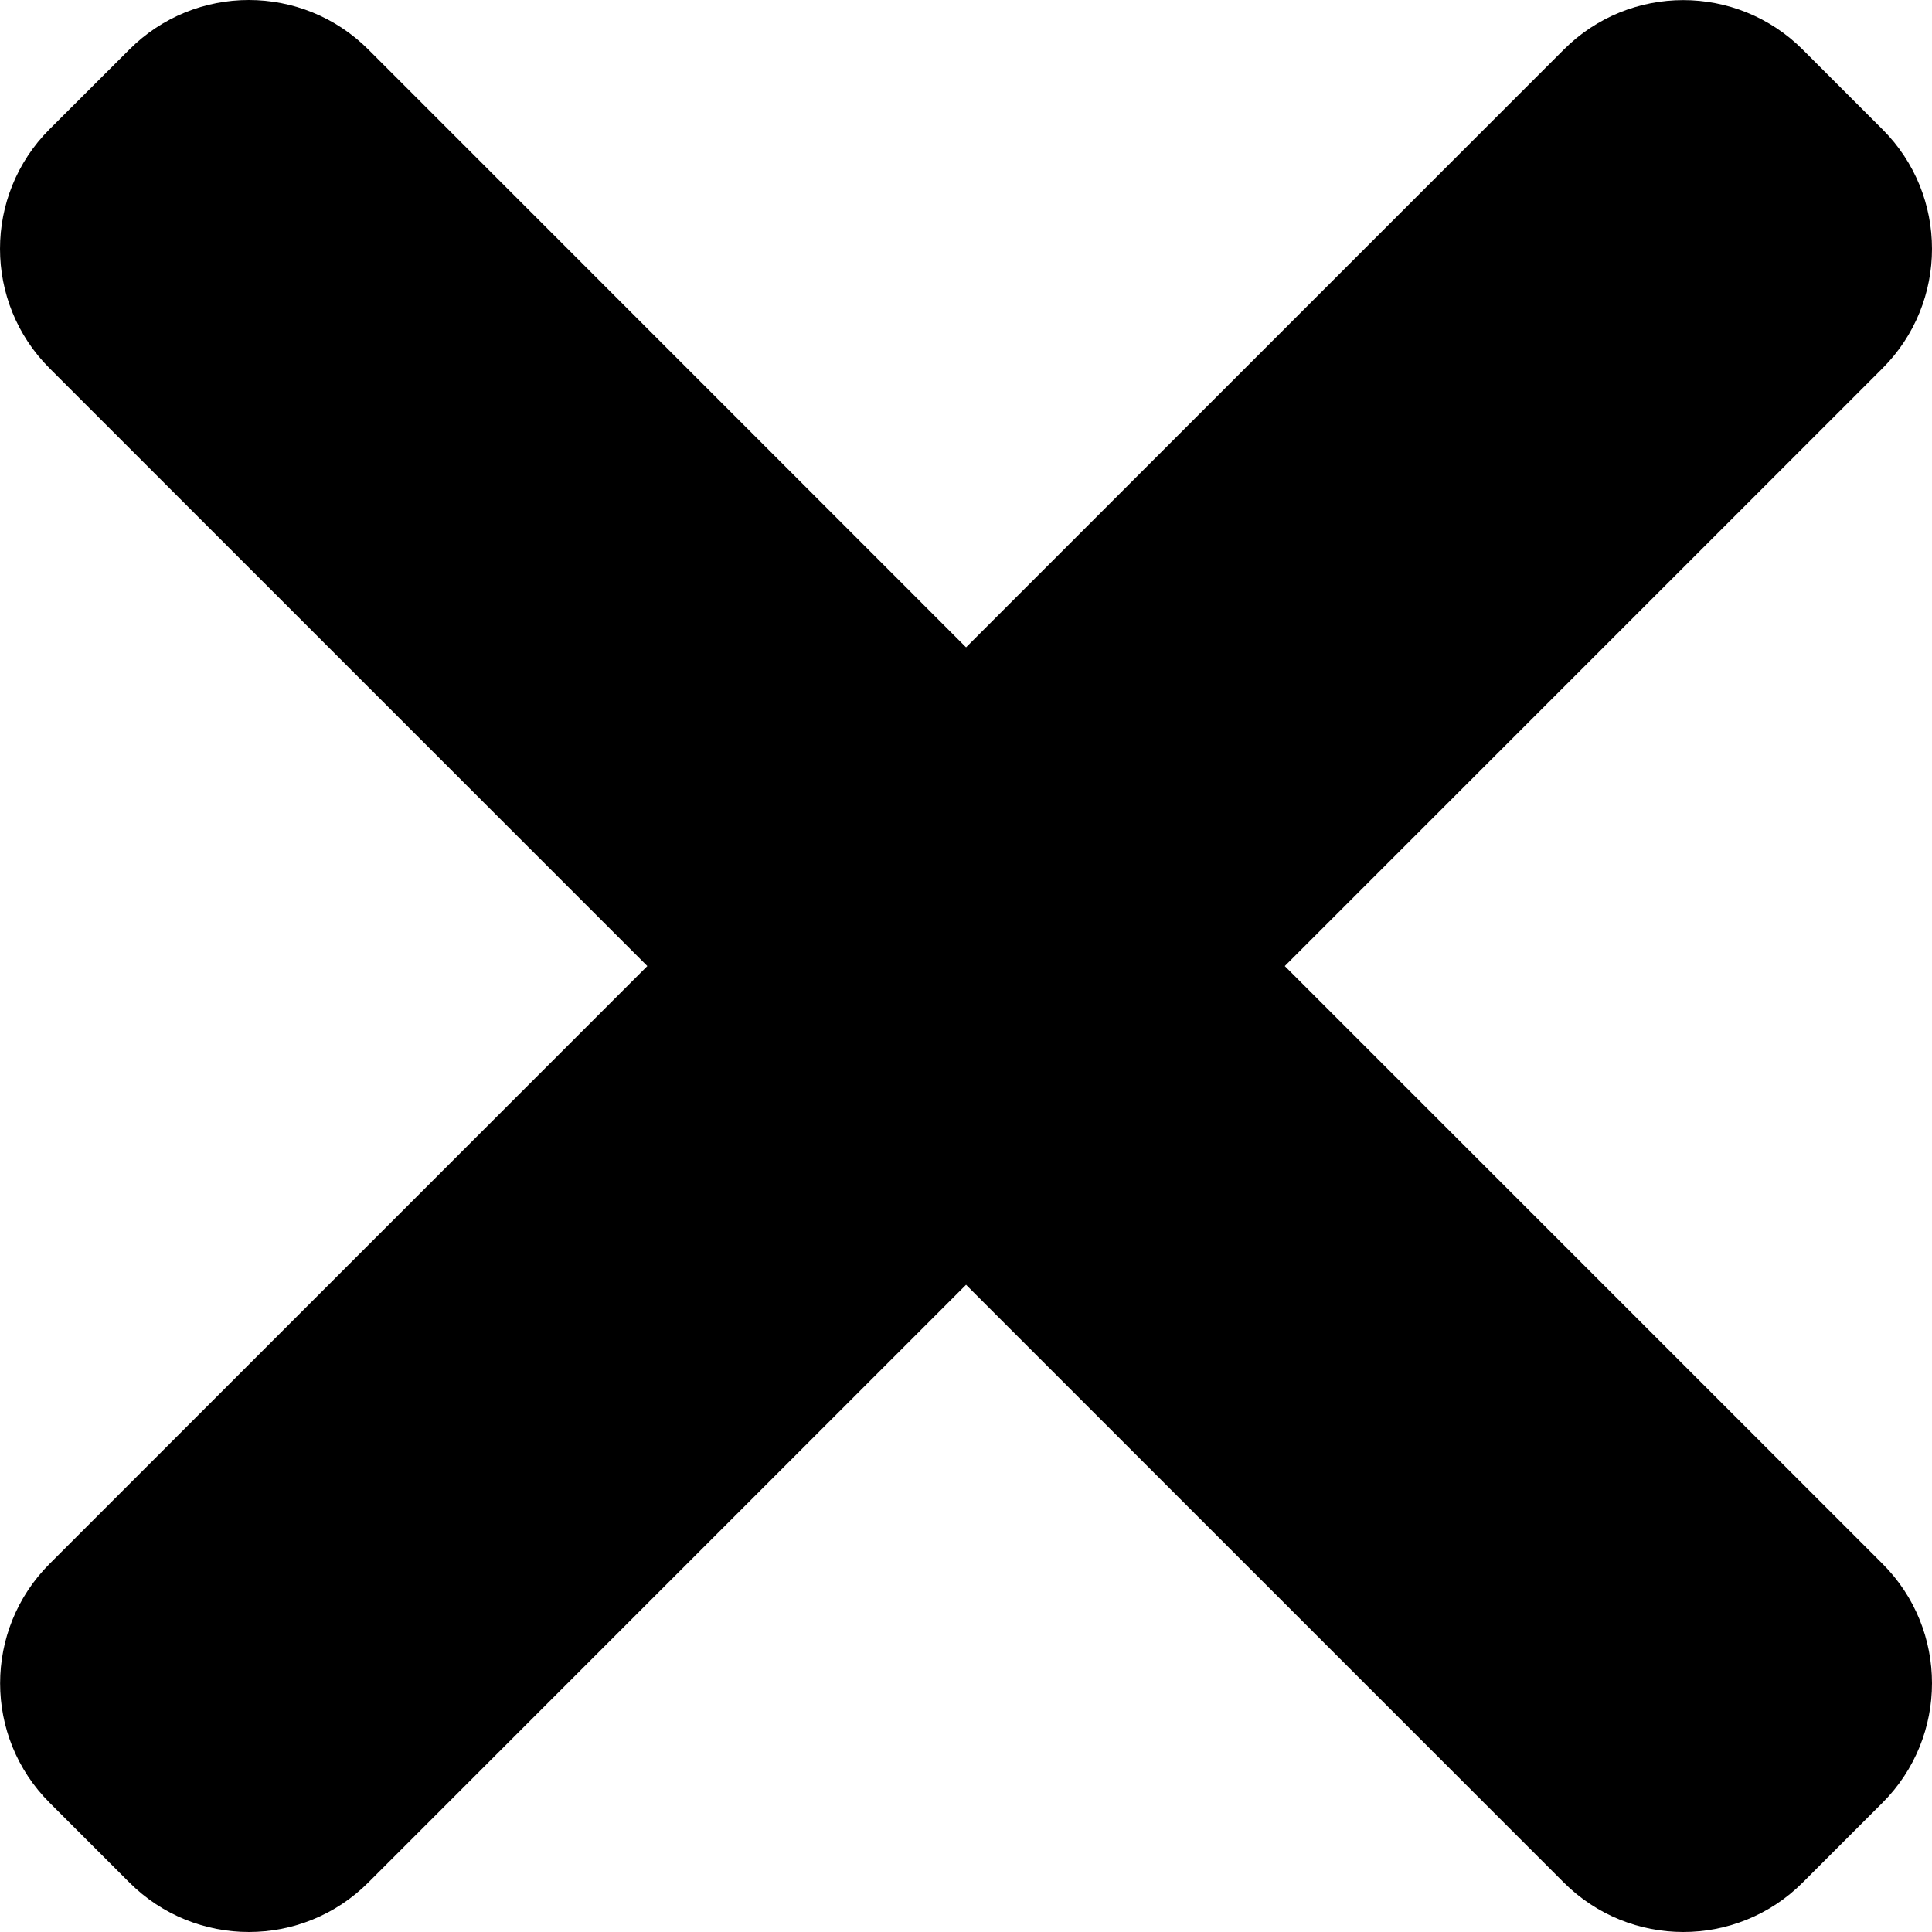
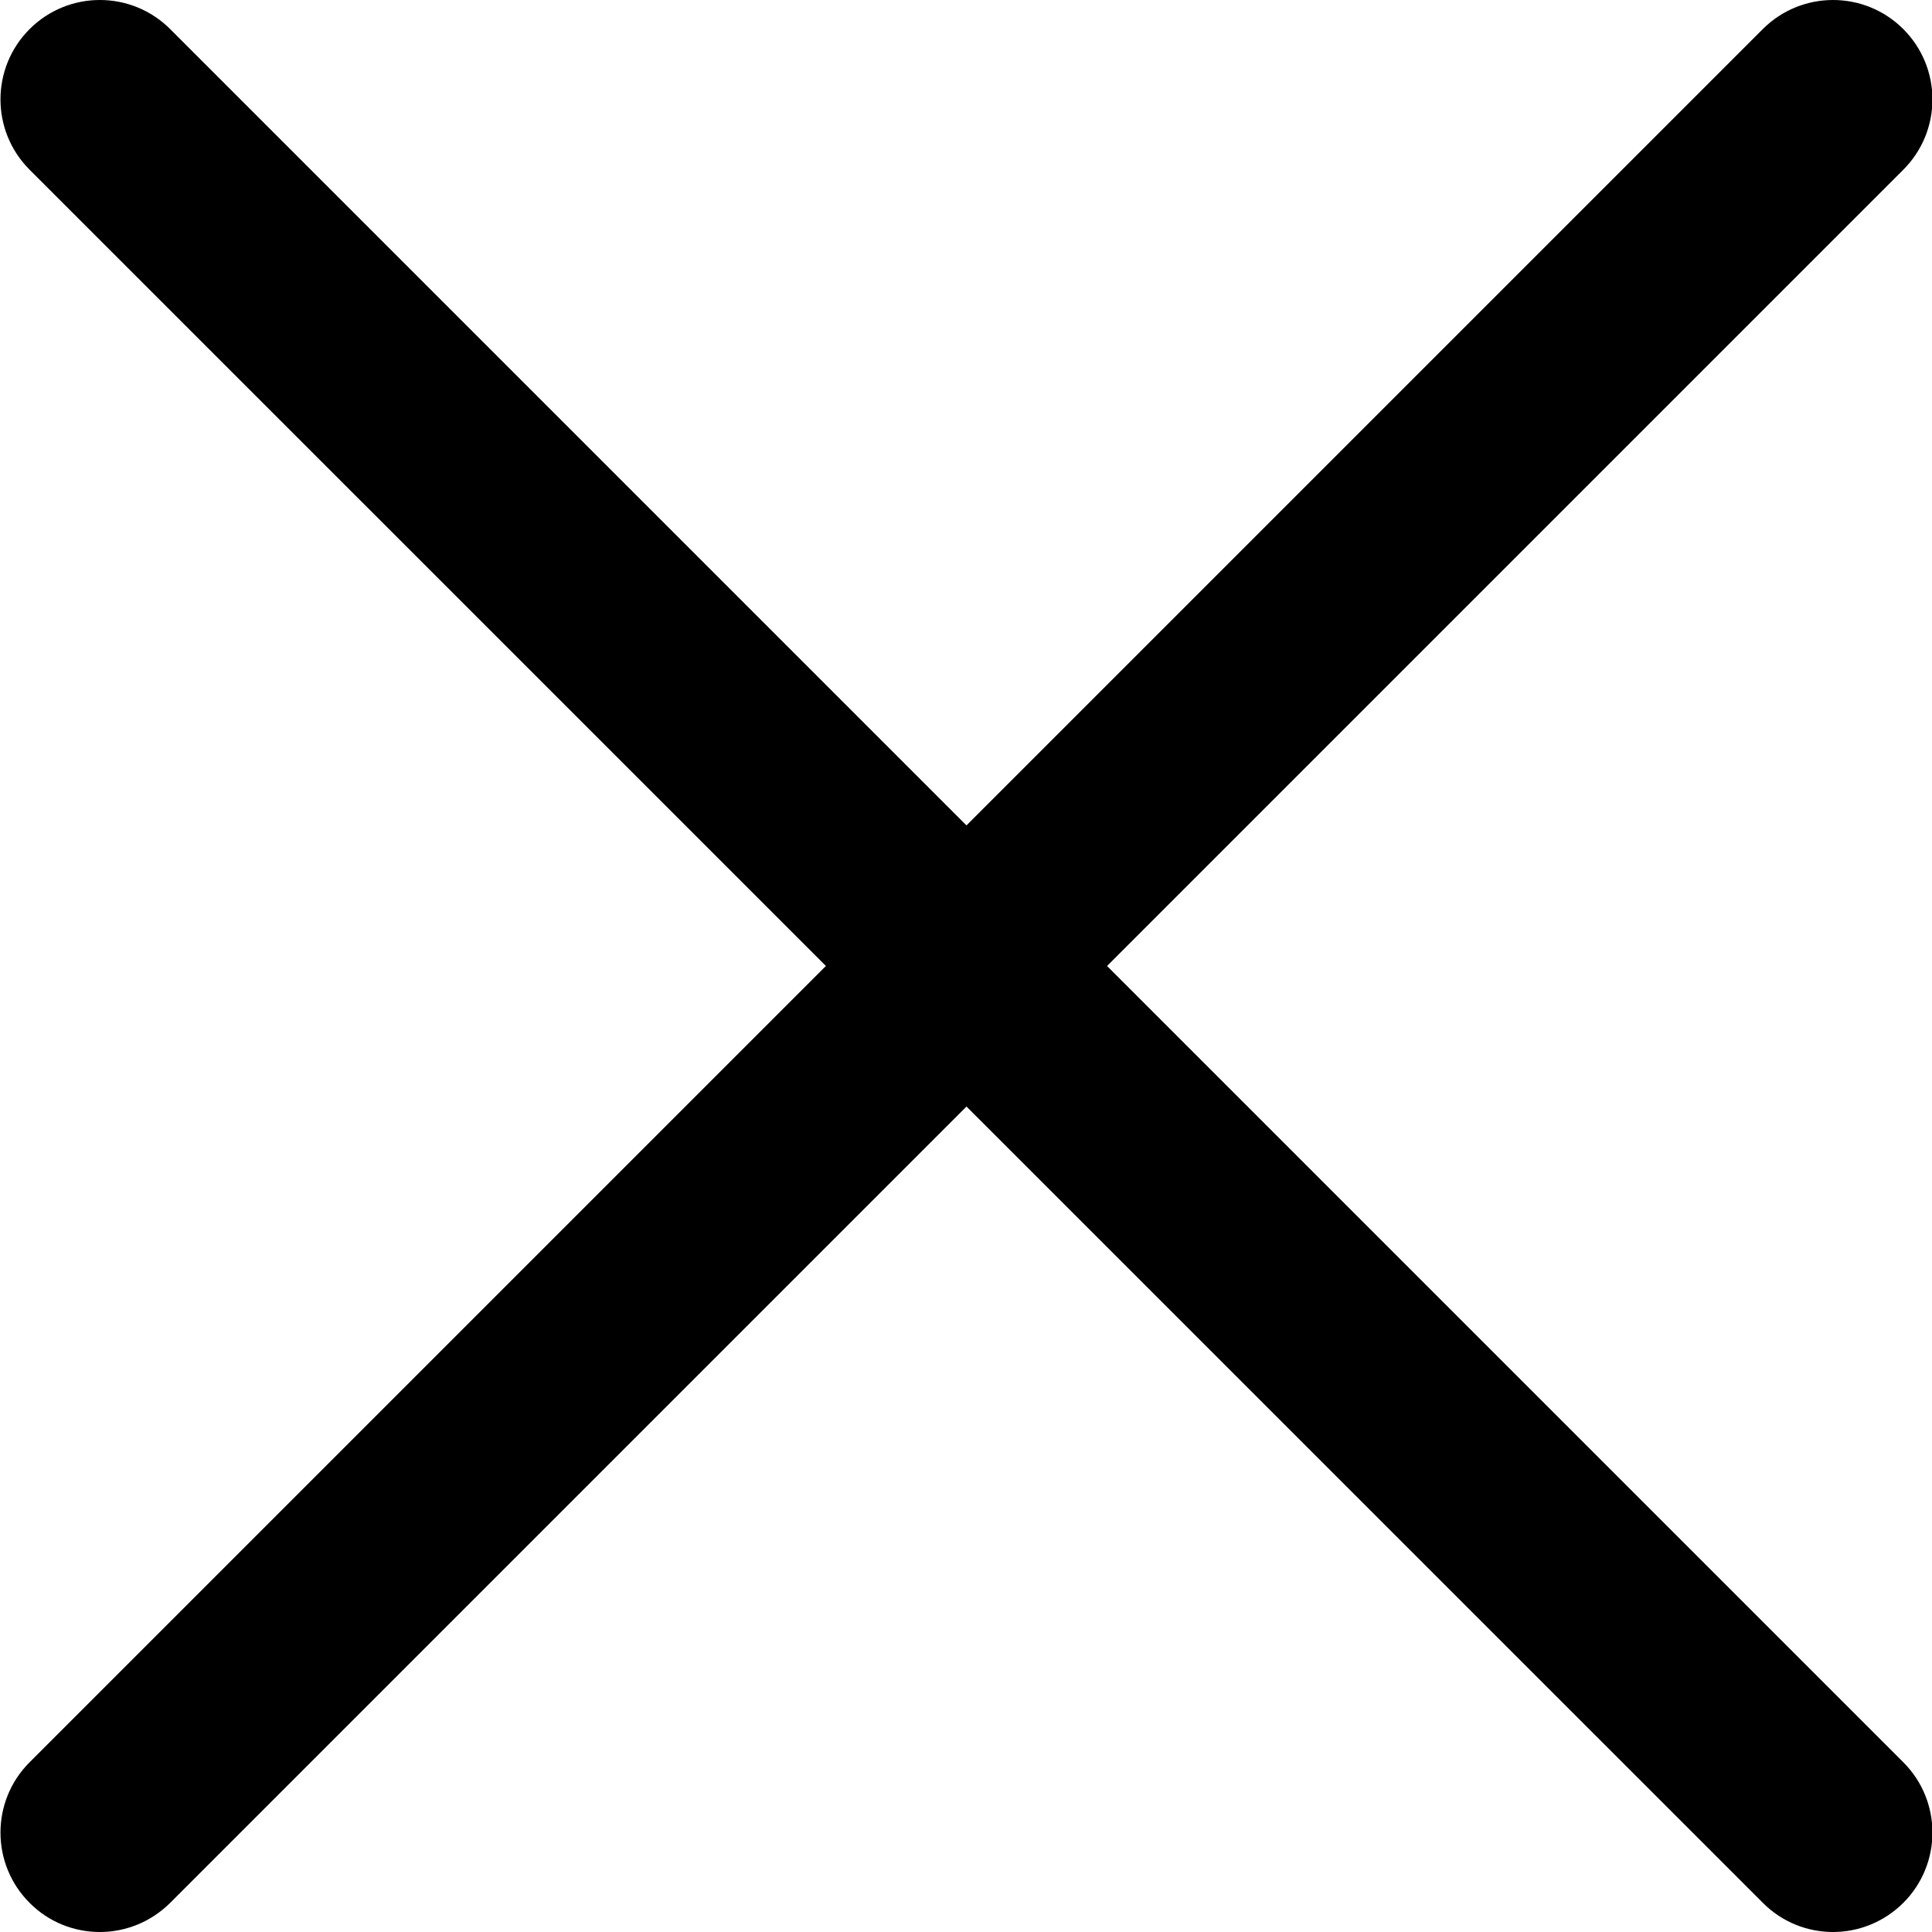
- <svg xmlns="http://www.w3.org/2000/svg" height="365.696pt" viewBox="0 0 365.696 365.696" width="365.696pt">
-   <path d="m243.188 182.859 113.133-113.133c12.5-12.5 12.5-32.766 0-45.246l-15.082-15.082c-12.504-12.504-32.77-12.504-45.25 0l-113.129 113.129-113.133-113.152c-12.5-12.5-32.766-12.5-45.246 0l-15.105 15.082c-12.5 12.504-12.5 32.77 0 45.25l113.152 113.152-113.129 113.129c-12.504 12.504-12.504 32.77 0 45.25l15.082 15.082c12.5 12.5 32.766 12.5 45.246 0l113.133-113.133 113.129 113.133c12.504 12.5 32.77 12.5 45.25 0l15.082-15.082c12.5-12.504 12.5-32.77 0-45.25zm0 0" />
+ <svg xmlns="http://www.w3.org/2000/svg" height="311pt" viewBox="0 0 311 311.077" width="311pt">
+   <path d="m16.035 311.078c-4.098 0-8.195-1.559-11.309-4.695-6.25-6.25-6.25-16.383 0-22.633l279.062-279.062c6.25-6.25 16.383-6.25 22.633 0s6.25 16.383 0 22.637l-279.059 279.059c-3.137 3.117-7.234 4.695-11.328 4.695zm0 0" />
+   <path d="m295.117 311.078c-4.098 0-8.191-1.559-11.309-4.695l-279.082-279.059c-6.25-6.254-6.25-16.387 0-22.637s16.383-6.25 22.637 0l279.059 279.062c6.25 6.25 6.25 16.383 0 22.633-3.137 3.117-7.23 4.695-11.305 4.695zm0 0" />
</svg>
